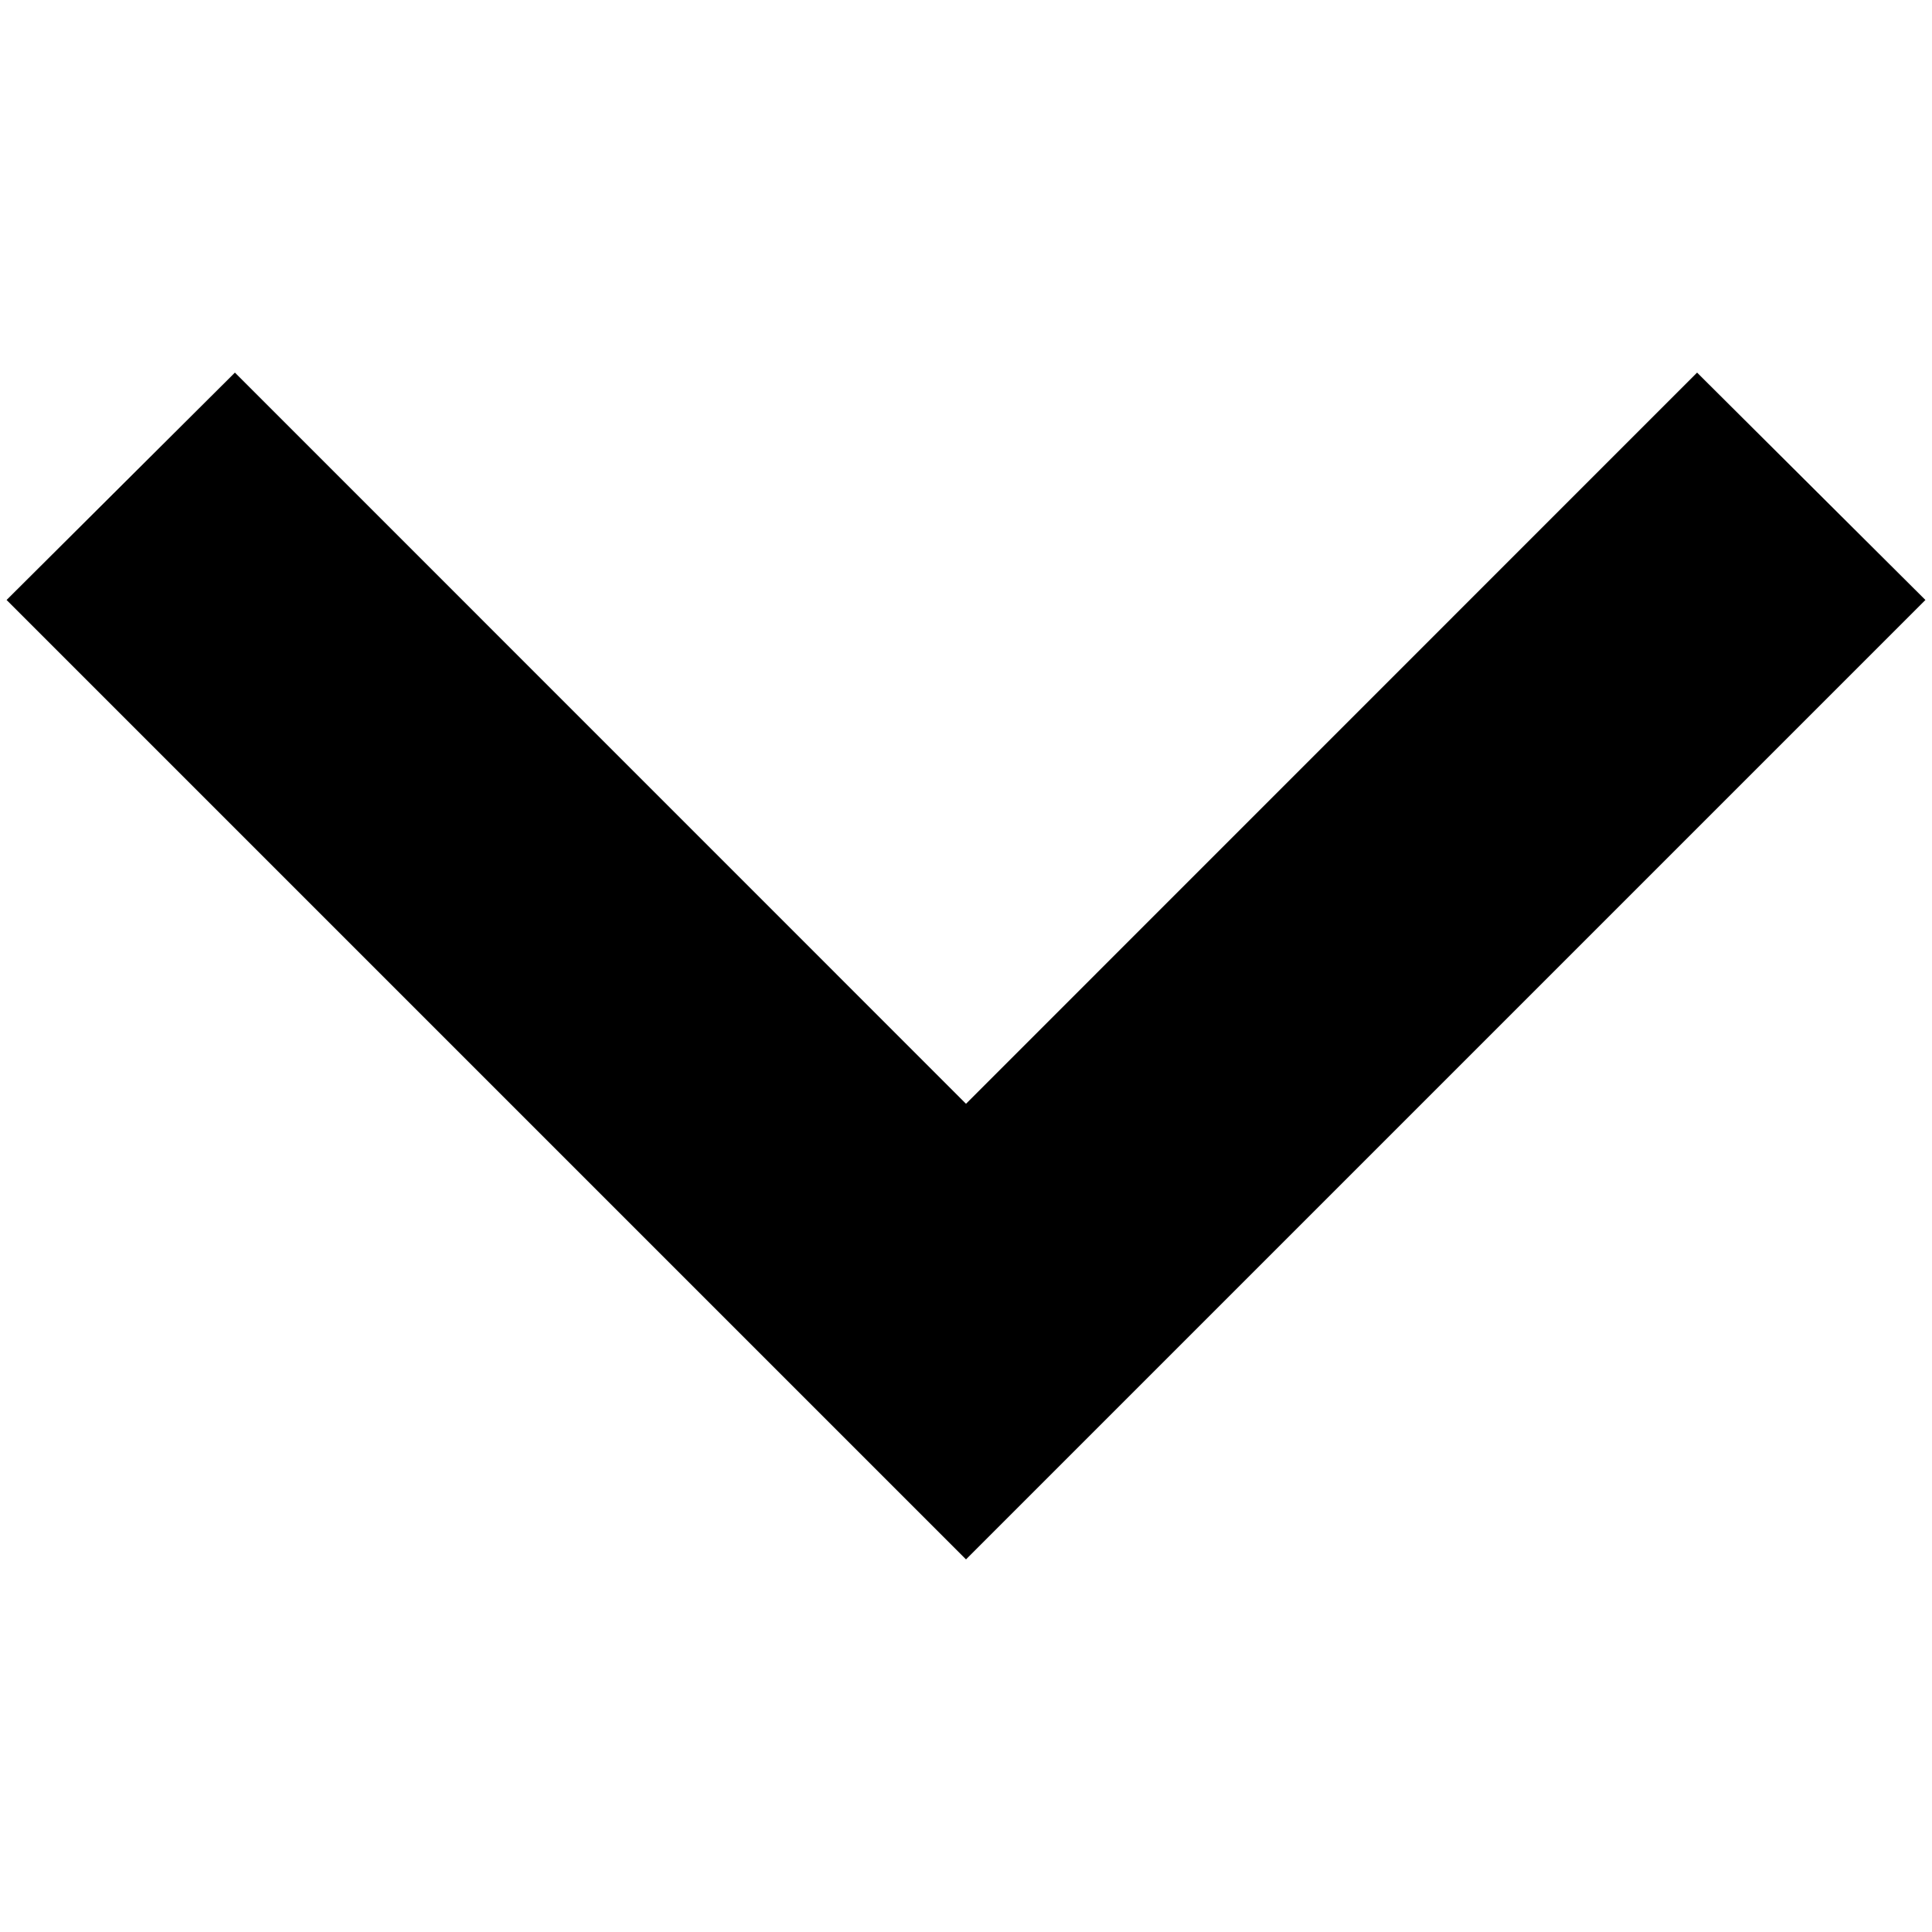
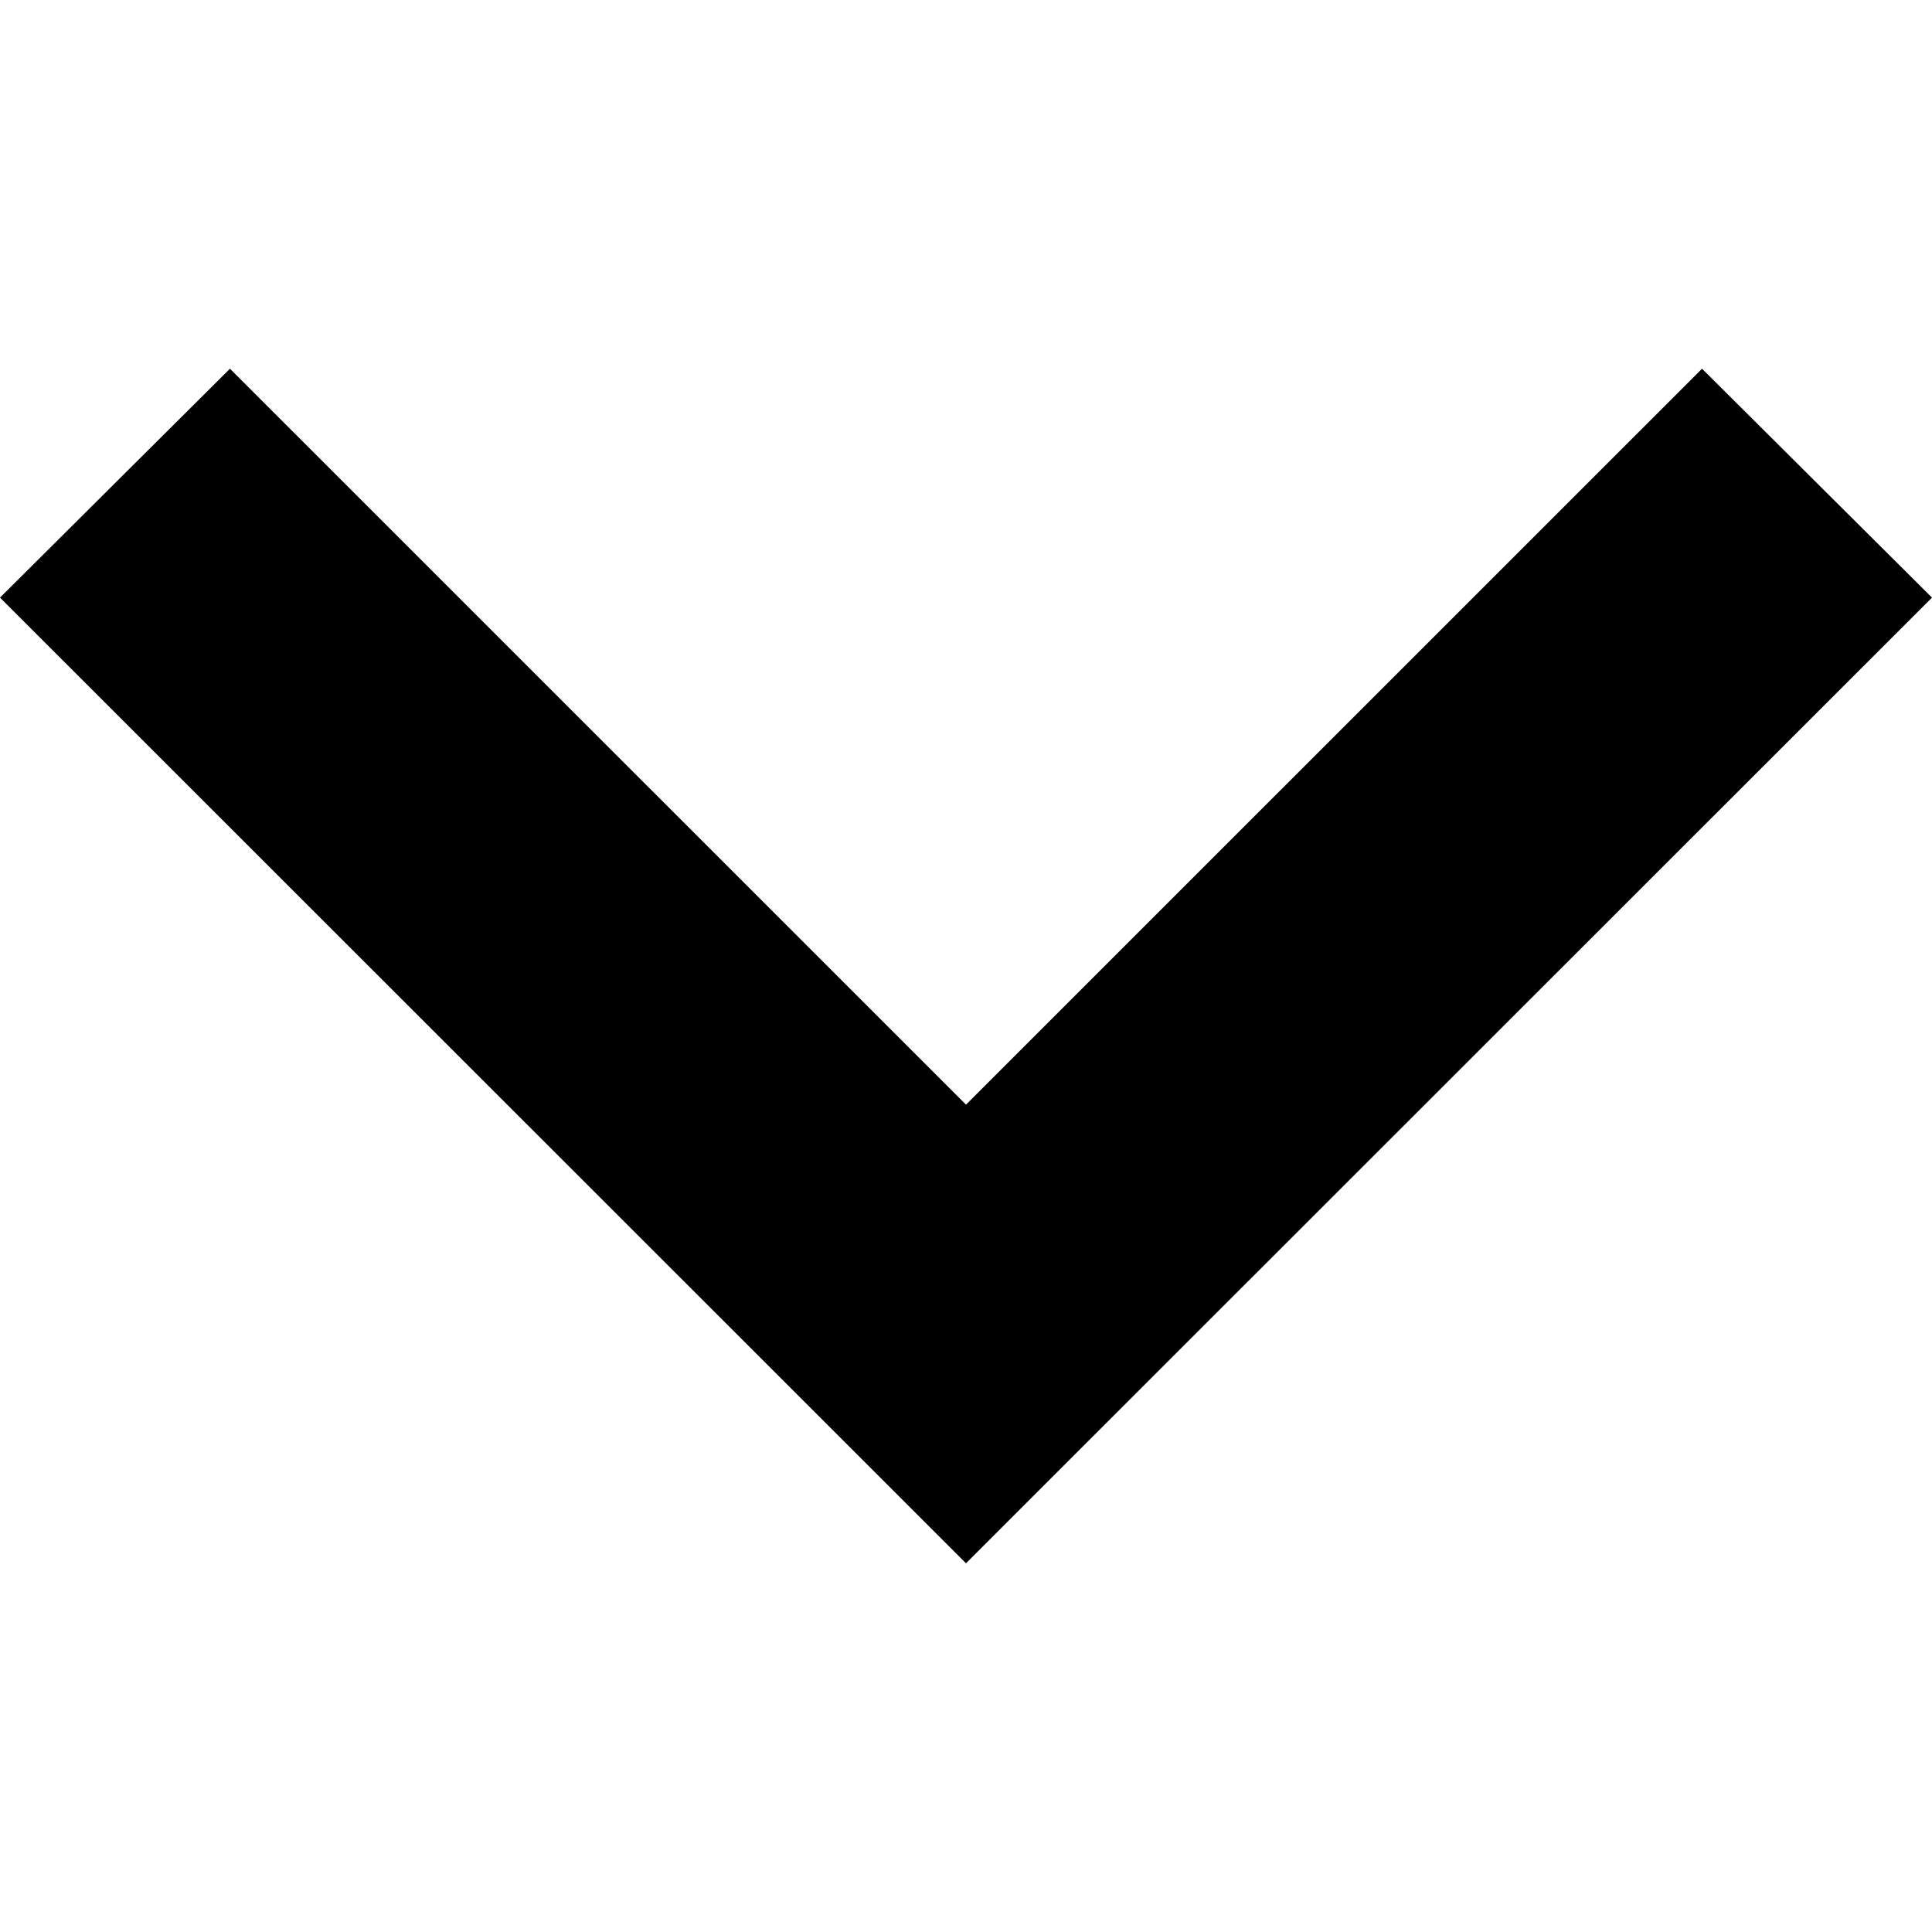
- <svg xmlns="http://www.w3.org/2000/svg" version="1.1" x="0px" y="0px" viewBox="0 0 1792 1792" style="enable-background:new 0 0 1792 1792;" xml:space="preserve">
-   <path d="M1574.1,345.6l211.8,210.9L896,1446.4L6.1,556.5l211.8-210.9L896,1023.8L1574.1,345.6z" />
+ <svg xmlns="http://www.w3.org/2000/svg" version="1.1" xx="0px" y="0px" viewBox="0 0 1792 1792" style="enable-background:new 0 0 1792 1792;">
+   <path d="M1578.7,342L1792,554.3L896,1450L0,554.3L213.3,342L896,1024.6L1578.7,342z" />
</svg>
